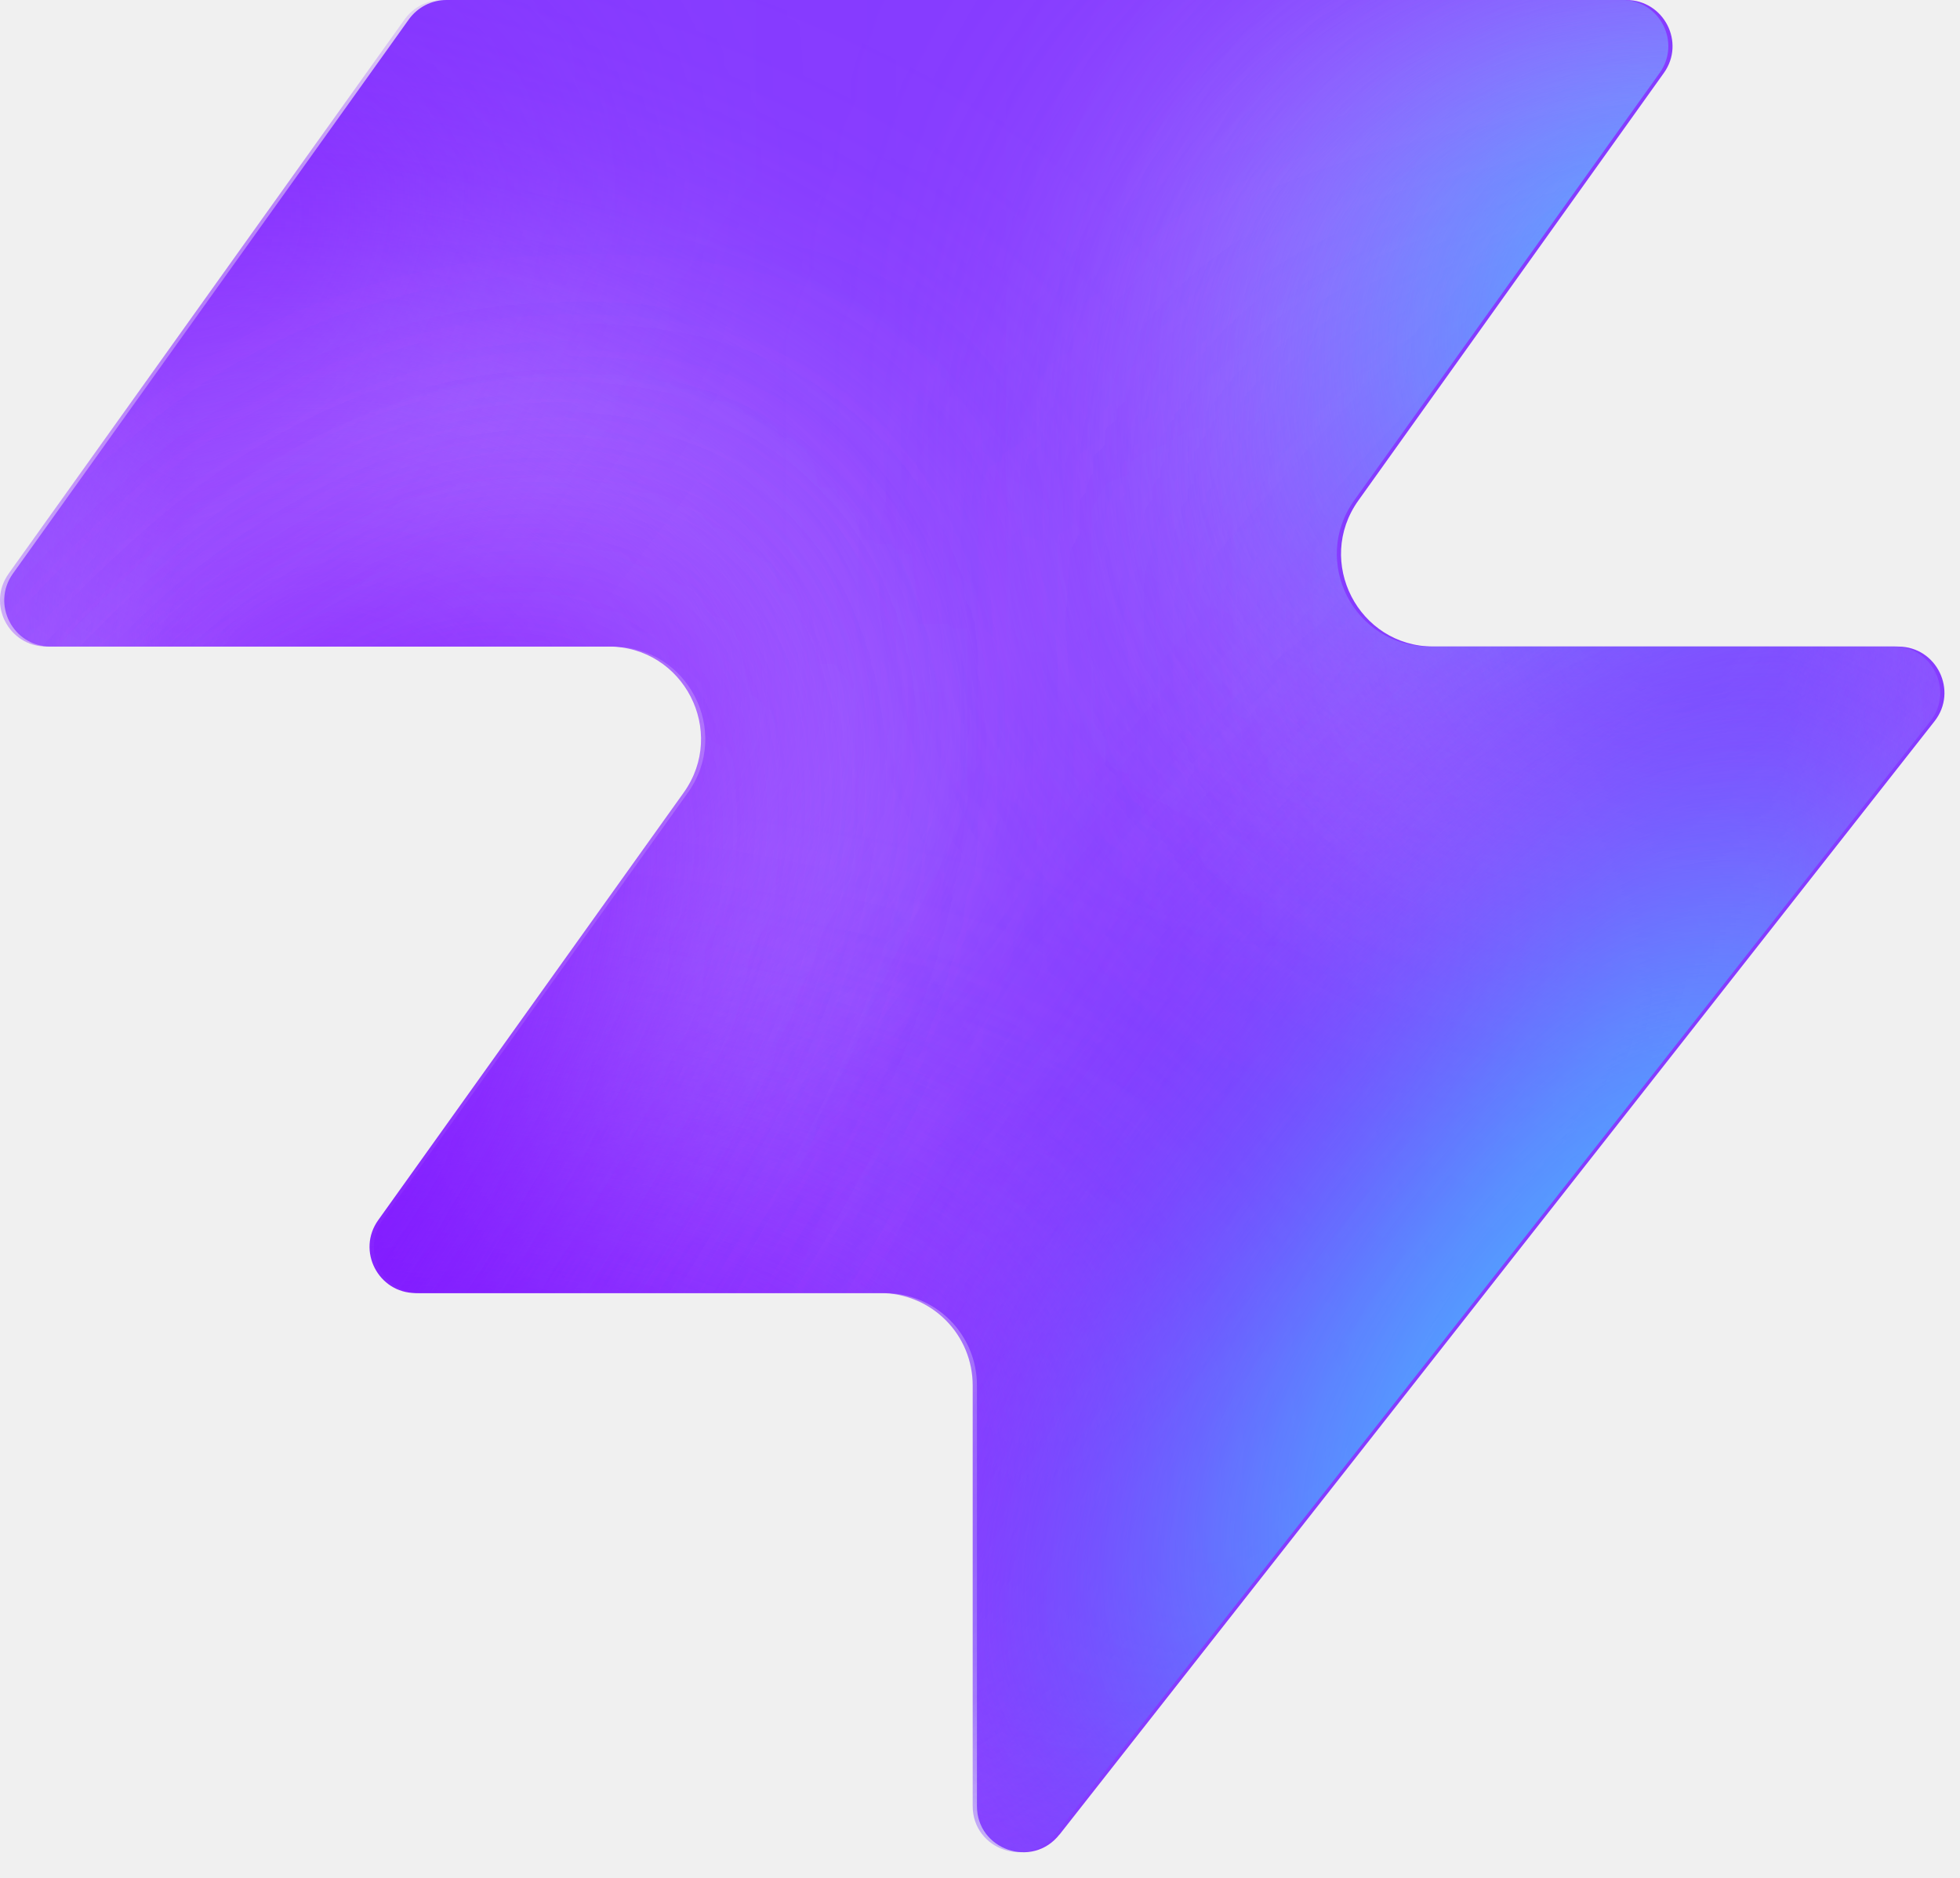
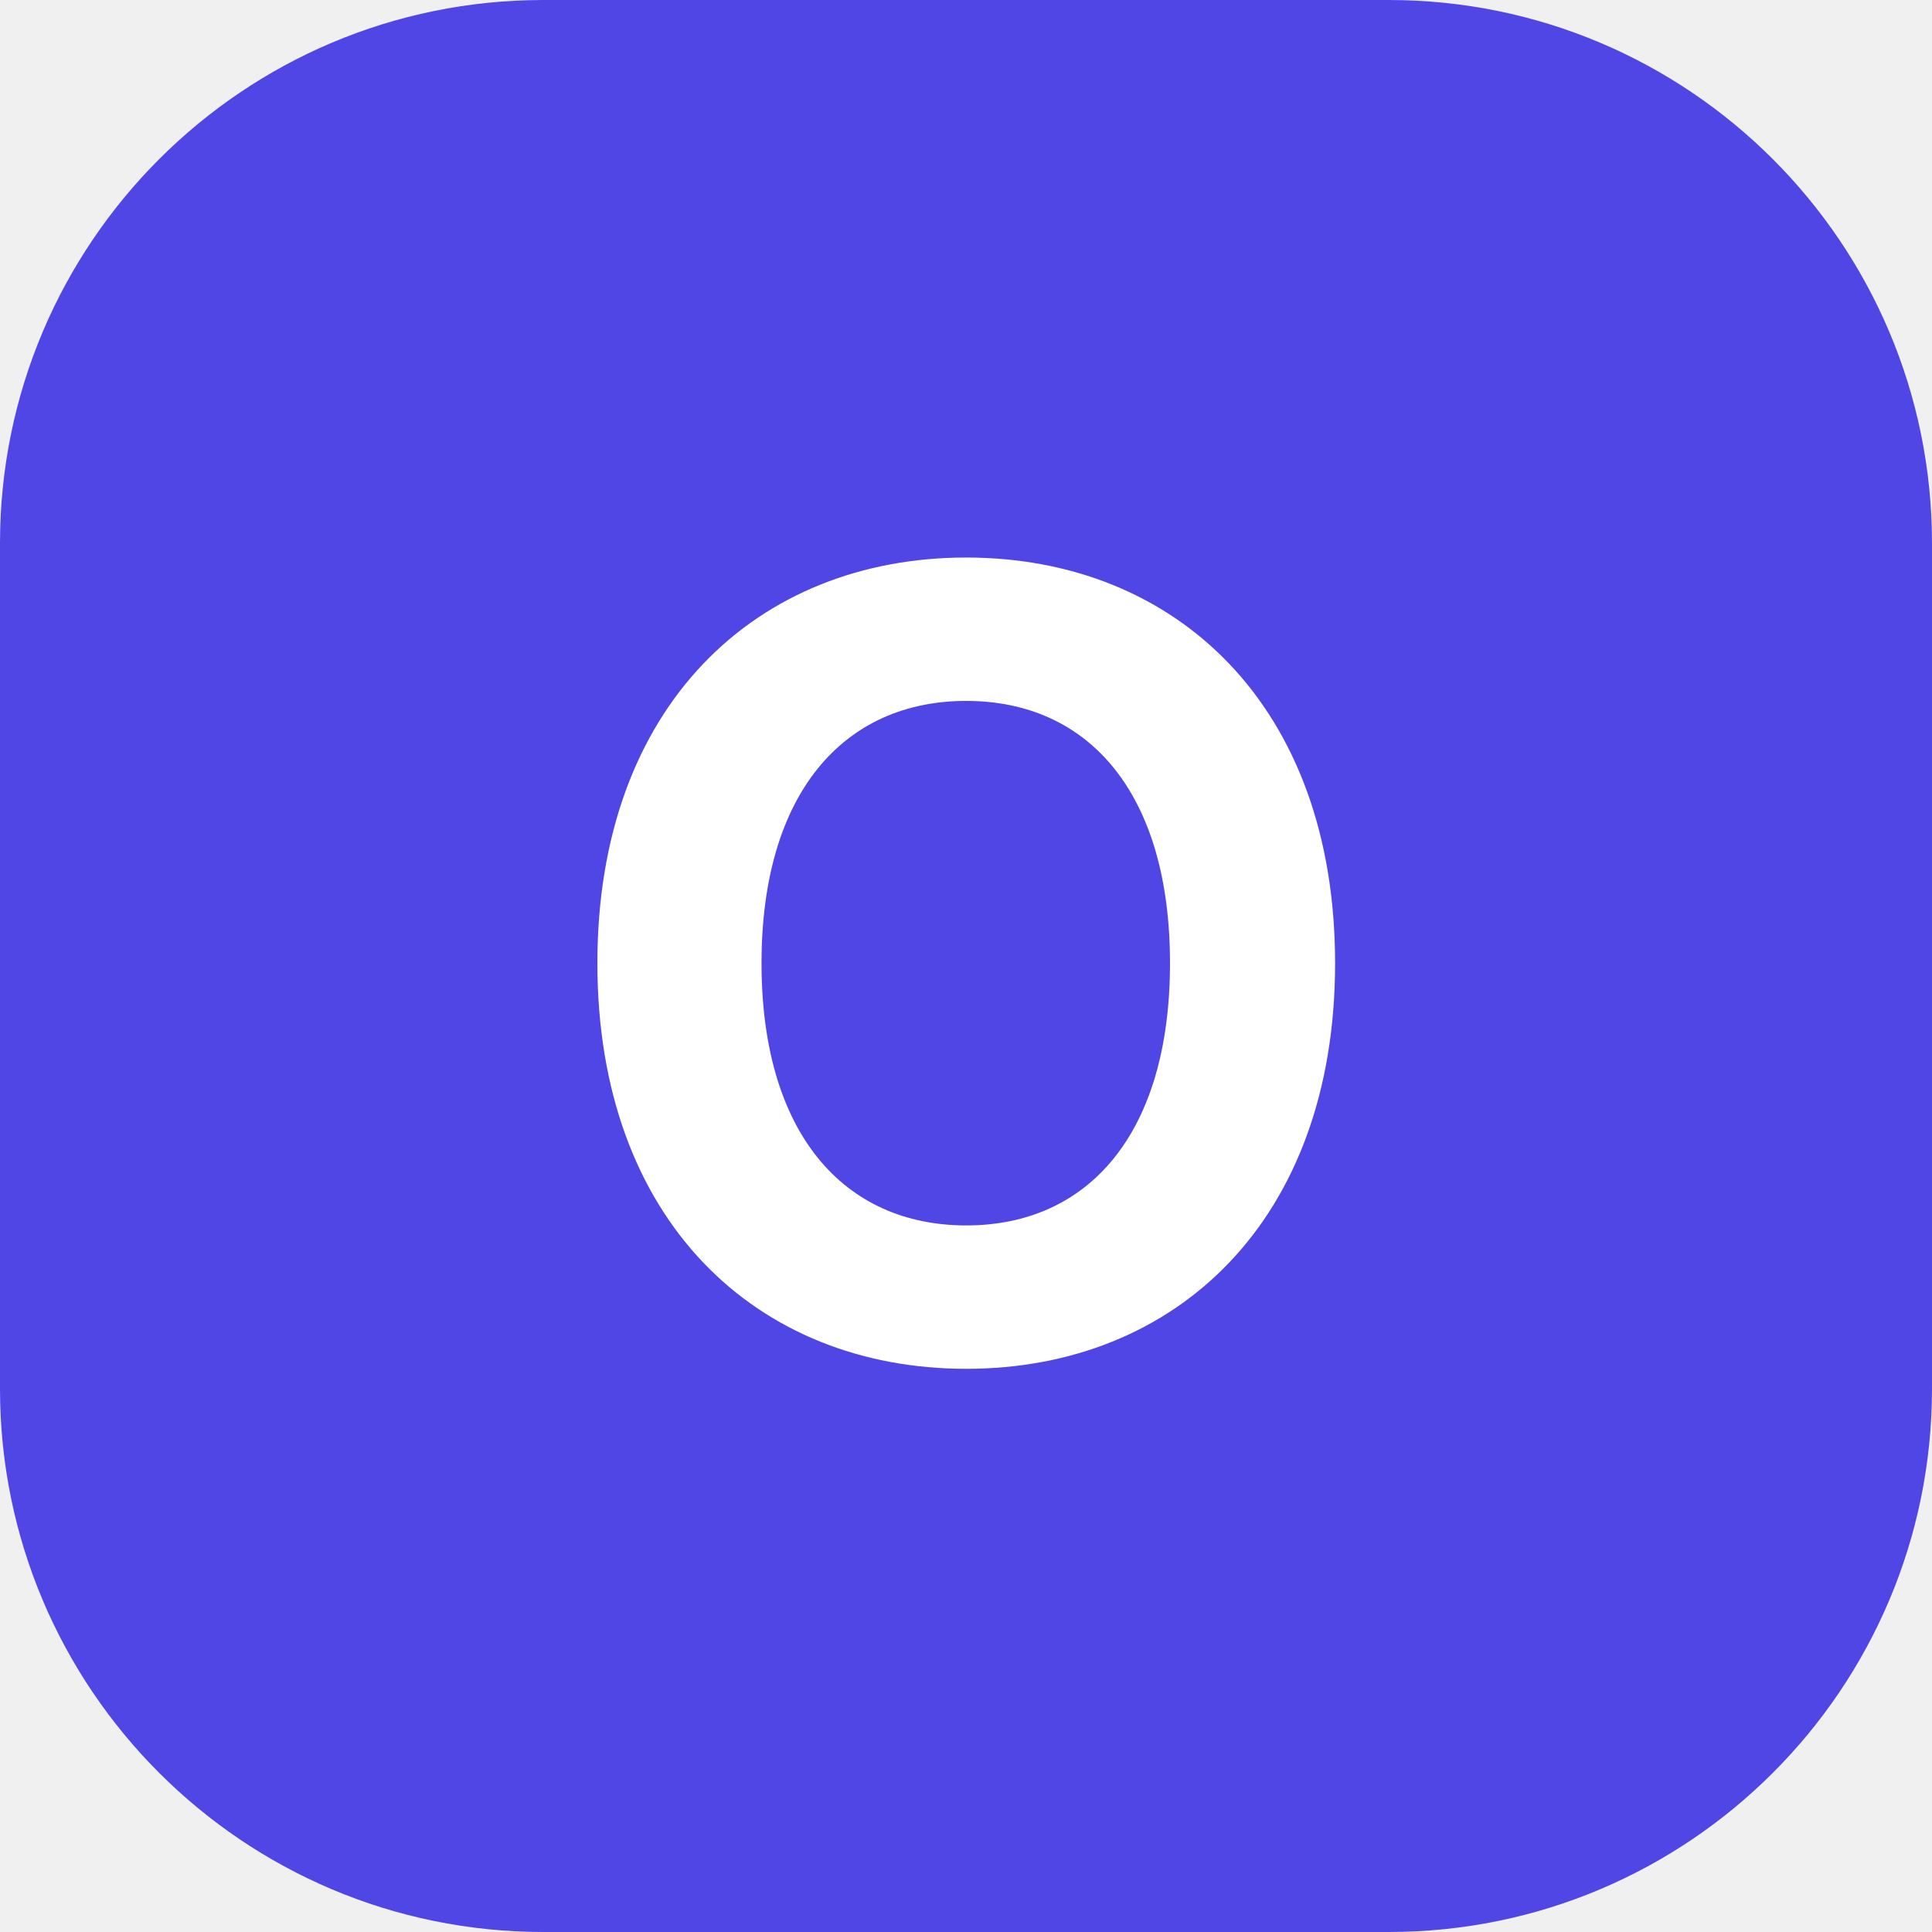
- <svg xmlns="http://www.w3.org/2000/svg" width="48" height="46" fill="none" viewBox="0 0 48 46">
-   <path fill="#863bff" d="M25.946 44.938c-.664.845-2.021.375-2.021-.698V33.937a2.26 2.26 0 0 0-2.262-2.262H10.287c-.92 0-1.456-1.04-.92-1.788l7.48-10.471c1.07-1.497 0-3.578-1.842-3.578H1.237c-.92 0-1.456-1.04-.92-1.788L10.013.474c.214-.297.556-.474.92-.474h28.894c.92 0 1.456 1.04.92 1.788l-7.48 10.471c-1.07 1.498 0 3.579 1.842 3.579h11.377c.943 0 1.473 1.088.89 1.83L25.947 44.94z" style="fill:#863bff;fill:color(display-p3 .525 .23 1);fill-opacity:1" />
-   <mask id="a" width="48" height="46" x="0" y="0" maskUnits="userSpaceOnUse" style="mask-type:alpha">
-     <path fill="#000" d="M25.842 44.938c-.664.844-2.021.375-2.021-.698V33.937a2.26 2.26 0 0 0-2.262-2.262H10.183c-.92 0-1.456-1.04-.92-1.788l7.48-10.471c1.07-1.498 0-3.579-1.842-3.579H1.133c-.92 0-1.456-1.04-.92-1.787L9.91.473c.214-.297.556-.474.92-.474h28.894c.92 0 1.456 1.04.92 1.788l-7.48 10.471c-1.07 1.498 0 3.578 1.842 3.578h11.377c.943 0 1.473 1.088.89 1.832L25.843 44.94z" style="fill:#000;fill-opacity:1" />
-   </mask>
-   <g mask="url(#a)">
-     <g filter="url(#b)">
-       <ellipse cx="5.508" cy="14.704" fill="#ede6ff" rx="5.508" ry="14.704" style="fill:#ede6ff;fill:color(display-p3 .927 .903 1);fill-opacity:1" transform="matrix(.00324 1 1 -.00324 -4.47 31.516)" />
-     </g>
-     <g filter="url(#c)">
-       <ellipse cx="10.399" cy="29.851" fill="#ede6ff" rx="10.399" ry="29.851" style="fill:#ede6ff;fill:color(display-p3 .927 .903 1);fill-opacity:1" transform="matrix(.00324 1 1 -.00324 -39.328 7.883)" />
-     </g>
-     <g filter="url(#d)">
-       <ellipse cx="5.508" cy="30.487" fill="#7e14ff" rx="5.508" ry="30.487" style="fill:#7e14ff;fill:color(display-p3 .492 .077 1);fill-opacity:1" transform="rotate(89.814 -25.913 -14.639)scale(1 -1)" />
-     </g>
-     <g filter="url(#e)">
-       <ellipse cx="5.508" cy="30.599" fill="#7e14ff" rx="5.508" ry="30.599" style="fill:#7e14ff;fill:color(display-p3 .492 .077 1);fill-opacity:1" transform="rotate(89.814 -32.644 -3.334)scale(1 -1)" />
-     </g>
-     <g filter="url(#f)">
-       <ellipse cx="5.508" cy="30.599" fill="#7e14ff" rx="5.508" ry="30.599" style="fill:#7e14ff;fill:color(display-p3 .492 .077 1);fill-opacity:1" transform="matrix(.00324 1 1 -.00324 -34.34 30.47)" />
-     </g>
-     <g filter="url(#g)">
-       <ellipse cx="14.072" cy="22.078" fill="#ede6ff" rx="14.072" ry="22.078" style="fill:#ede6ff;fill:color(display-p3 .927 .903 1);fill-opacity:1" transform="rotate(93.35 24.506 48.493)scale(-1 1)" />
-     </g>
-     <g filter="url(#h)">
-       <ellipse cx="3.47" cy="21.501" fill="#7e14ff" rx="3.47" ry="21.501" style="fill:#7e14ff;fill:color(display-p3 .492 .077 1);fill-opacity:1" transform="rotate(89.009 28.708 47.59)scale(-1 1)" />
-     </g>
-     <g filter="url(#i)">
-       <ellipse cx="3.47" cy="21.501" fill="#7e14ff" rx="3.47" ry="21.501" style="fill:#7e14ff;fill:color(display-p3 .492 .077 1);fill-opacity:1" transform="rotate(89.009 28.708 47.59)scale(-1 1)" />
-     </g>
-     <g filter="url(#j)">
-       <ellipse cx=".387" cy="8.972" fill="#7e14ff" rx="4.407" ry="29.108" style="fill:#7e14ff;fill:color(display-p3 .492 .077 1);fill-opacity:1" transform="rotate(39.51 .387 8.972)" />
-     </g>
-     <g filter="url(#k)">
-       <ellipse cx="47.523" cy="-6.092" fill="#7e14ff" rx="4.407" ry="29.108" style="fill:#7e14ff;fill:color(display-p3 .492 .077 1);fill-opacity:1" transform="rotate(37.892 47.523 -6.092)" />
-     </g>
-     <g filter="url(#l)">
-       <ellipse cx="41.412" cy="6.333" fill="#47bfff" rx="5.971" ry="9.665" style="fill:#47bfff;fill:color(display-p3 .28 .748 1);fill-opacity:1" transform="rotate(37.892 41.412 6.333)" />
-     </g>
-     <g filter="url(#m)">
-       <ellipse cx="-1.879" cy="38.332" fill="#7e14ff" rx="4.407" ry="29.108" style="fill:#7e14ff;fill:color(display-p3 .492 .077 1);fill-opacity:1" transform="rotate(37.892 -1.88 38.332)" />
-     </g>
-     <g filter="url(#n)">
-       <ellipse cx="-1.879" cy="38.332" fill="#7e14ff" rx="4.407" ry="29.108" style="fill:#7e14ff;fill:color(display-p3 .492 .077 1);fill-opacity:1" transform="rotate(37.892 -1.88 38.332)" />
-     </g>
-     <g filter="url(#o)">
-       <ellipse cx="35.651" cy="29.907" fill="#7e14ff" rx="4.407" ry="29.108" style="fill:#7e14ff;fill:color(display-p3 .492 .077 1);fill-opacity:1" transform="rotate(37.892 35.651 29.907)" />
-     </g>
-     <g filter="url(#p)">
-       <ellipse cx="38.418" cy="32.4" fill="#47bfff" rx="5.971" ry="15.297" style="fill:#47bfff;fill:color(display-p3 .28 .748 1);fill-opacity:1" transform="rotate(37.892 38.418 32.4)" />
-     </g>
-   </g>
-   <defs>
-     <filter id="b" width="60.045" height="41.654" x="-19.77" y="16.149" color-interpolation-filters="sRGB" filterUnits="userSpaceOnUse">
-       <feFlood flood-opacity="0" result="BackgroundImageFix" />
-       <feBlend in="SourceGraphic" in2="BackgroundImageFix" result="shape" />
-       <feGaussianBlur result="effect1_foregroundBlur_2002_17158" stdDeviation="7.659" />
-     </filter>
-     <filter id="c" width="90.34" height="51.437" x="-54.613" y="-7.533" color-interpolation-filters="sRGB" filterUnits="userSpaceOnUse">
-       <feFlood flood-opacity="0" result="BackgroundImageFix" />
-       <feBlend in="SourceGraphic" in2="BackgroundImageFix" result="shape" />
-       <feGaussianBlur result="effect1_foregroundBlur_2002_17158" stdDeviation="7.659" />
-     </filter>
-     <filter id="d" width="79.355" height="29.4" x="-49.64" y="2.03" color-interpolation-filters="sRGB" filterUnits="userSpaceOnUse">
-       <feFlood flood-opacity="0" result="BackgroundImageFix" />
-       <feBlend in="SourceGraphic" in2="BackgroundImageFix" result="shape" />
-       <feGaussianBlur result="effect1_foregroundBlur_2002_17158" stdDeviation="4.596" />
-     </filter>
-     <filter id="e" width="79.579" height="29.4" x="-45.045" y="20.029" color-interpolation-filters="sRGB" filterUnits="userSpaceOnUse">
-       <feFlood flood-opacity="0" result="BackgroundImageFix" />
-       <feBlend in="SourceGraphic" in2="BackgroundImageFix" result="shape" />
-       <feGaussianBlur result="effect1_foregroundBlur_2002_17158" stdDeviation="4.596" />
-     </filter>
-     <filter id="f" width="79.579" height="29.4" x="-43.513" y="21.178" color-interpolation-filters="sRGB" filterUnits="userSpaceOnUse">
-       <feFlood flood-opacity="0" result="BackgroundImageFix" />
-       <feBlend in="SourceGraphic" in2="BackgroundImageFix" result="shape" />
-       <feGaussianBlur result="effect1_foregroundBlur_2002_17158" stdDeviation="4.596" />
-     </filter>
-     <filter id="g" width="74.749" height="58.852" x="15.756" y="-17.901" color-interpolation-filters="sRGB" filterUnits="userSpaceOnUse">
-       <feFlood flood-opacity="0" result="BackgroundImageFix" />
-       <feBlend in="SourceGraphic" in2="BackgroundImageFix" result="shape" />
-       <feGaussianBlur result="effect1_foregroundBlur_2002_17158" stdDeviation="7.659" />
-     </filter>
-     <filter id="h" width="61.377" height="25.362" x="23.548" y="2.284" color-interpolation-filters="sRGB" filterUnits="userSpaceOnUse">
-       <feFlood flood-opacity="0" result="BackgroundImageFix" />
-       <feBlend in="SourceGraphic" in2="BackgroundImageFix" result="shape" />
-       <feGaussianBlur result="effect1_foregroundBlur_2002_17158" stdDeviation="4.596" />
-     </filter>
-     <filter id="i" width="61.377" height="25.362" x="23.548" y="2.284" color-interpolation-filters="sRGB" filterUnits="userSpaceOnUse">
-       <feFlood flood-opacity="0" result="BackgroundImageFix" />
-       <feBlend in="SourceGraphic" in2="BackgroundImageFix" result="shape" />
-       <feGaussianBlur result="effect1_foregroundBlur_2002_17158" stdDeviation="4.596" />
-     </filter>
-     <filter id="j" width="56.045" height="63.649" x="-27.636" y="-22.853" color-interpolation-filters="sRGB" filterUnits="userSpaceOnUse">
-       <feFlood flood-opacity="0" result="BackgroundImageFix" />
-       <feBlend in="SourceGraphic" in2="BackgroundImageFix" result="shape" />
-       <feGaussianBlur result="effect1_foregroundBlur_2002_17158" stdDeviation="4.596" />
-     </filter>
-     <filter id="k" width="54.814" height="64.646" x="20.116" y="-38.415" color-interpolation-filters="sRGB" filterUnits="userSpaceOnUse">
-       <feFlood flood-opacity="0" result="BackgroundImageFix" />
-       <feBlend in="SourceGraphic" in2="BackgroundImageFix" result="shape" />
-       <feGaussianBlur result="effect1_foregroundBlur_2002_17158" stdDeviation="4.596" />
-     </filter>
-     <filter id="l" width="33.541" height="35.313" x="24.641" y="-11.323" color-interpolation-filters="sRGB" filterUnits="userSpaceOnUse">
-       <feFlood flood-opacity="0" result="BackgroundImageFix" />
-       <feBlend in="SourceGraphic" in2="BackgroundImageFix" result="shape" />
-       <feGaussianBlur result="effect1_foregroundBlur_2002_17158" stdDeviation="4.596" />
-     </filter>
-     <filter id="m" width="54.814" height="64.646" x="-29.286" y="6.009" color-interpolation-filters="sRGB" filterUnits="userSpaceOnUse">
-       <feFlood flood-opacity="0" result="BackgroundImageFix" />
-       <feBlend in="SourceGraphic" in2="BackgroundImageFix" result="shape" />
-       <feGaussianBlur result="effect1_foregroundBlur_2002_17158" stdDeviation="4.596" />
-     </filter>
-     <filter id="n" width="54.814" height="64.646" x="-29.286" y="6.009" color-interpolation-filters="sRGB" filterUnits="userSpaceOnUse">
-       <feFlood flood-opacity="0" result="BackgroundImageFix" />
-       <feBlend in="SourceGraphic" in2="BackgroundImageFix" result="shape" />
-       <feGaussianBlur result="effect1_foregroundBlur_2002_17158" stdDeviation="4.596" />
-     </filter>
-     <filter id="o" width="54.814" height="64.646" x="8.244" y="-2.416" color-interpolation-filters="sRGB" filterUnits="userSpaceOnUse">
-       <feFlood flood-opacity="0" result="BackgroundImageFix" />
-       <feBlend in="SourceGraphic" in2="BackgroundImageFix" result="shape" />
-       <feGaussianBlur result="effect1_foregroundBlur_2002_17158" stdDeviation="4.596" />
-     </filter>
-     <filter id="p" width="39.409" height="43.623" x="18.713" y="10.588" color-interpolation-filters="sRGB" filterUnits="userSpaceOnUse">
-       <feFlood flood-opacity="0" result="BackgroundImageFix" />
-       <feBlend in="SourceGraphic" in2="BackgroundImageFix" result="shape" />
-       <feGaussianBlur result="effect1_foregroundBlur_2002_17158" stdDeviation="4.596" />
-     </filter>
-   </defs>
+ <svg xmlns="http://www.w3.org/2000/svg" viewBox="0 0 32 32">
+   <rect width="32" height="32" rx="9" fill="#4F46E5" />
+   <text x="16" y="22.5" text-anchor="middle" font-family="Geist, Inter, system-ui, sans-serif" font-size="18" font-weight="700" fill="#FFFFFF">O</text>
</svg>
